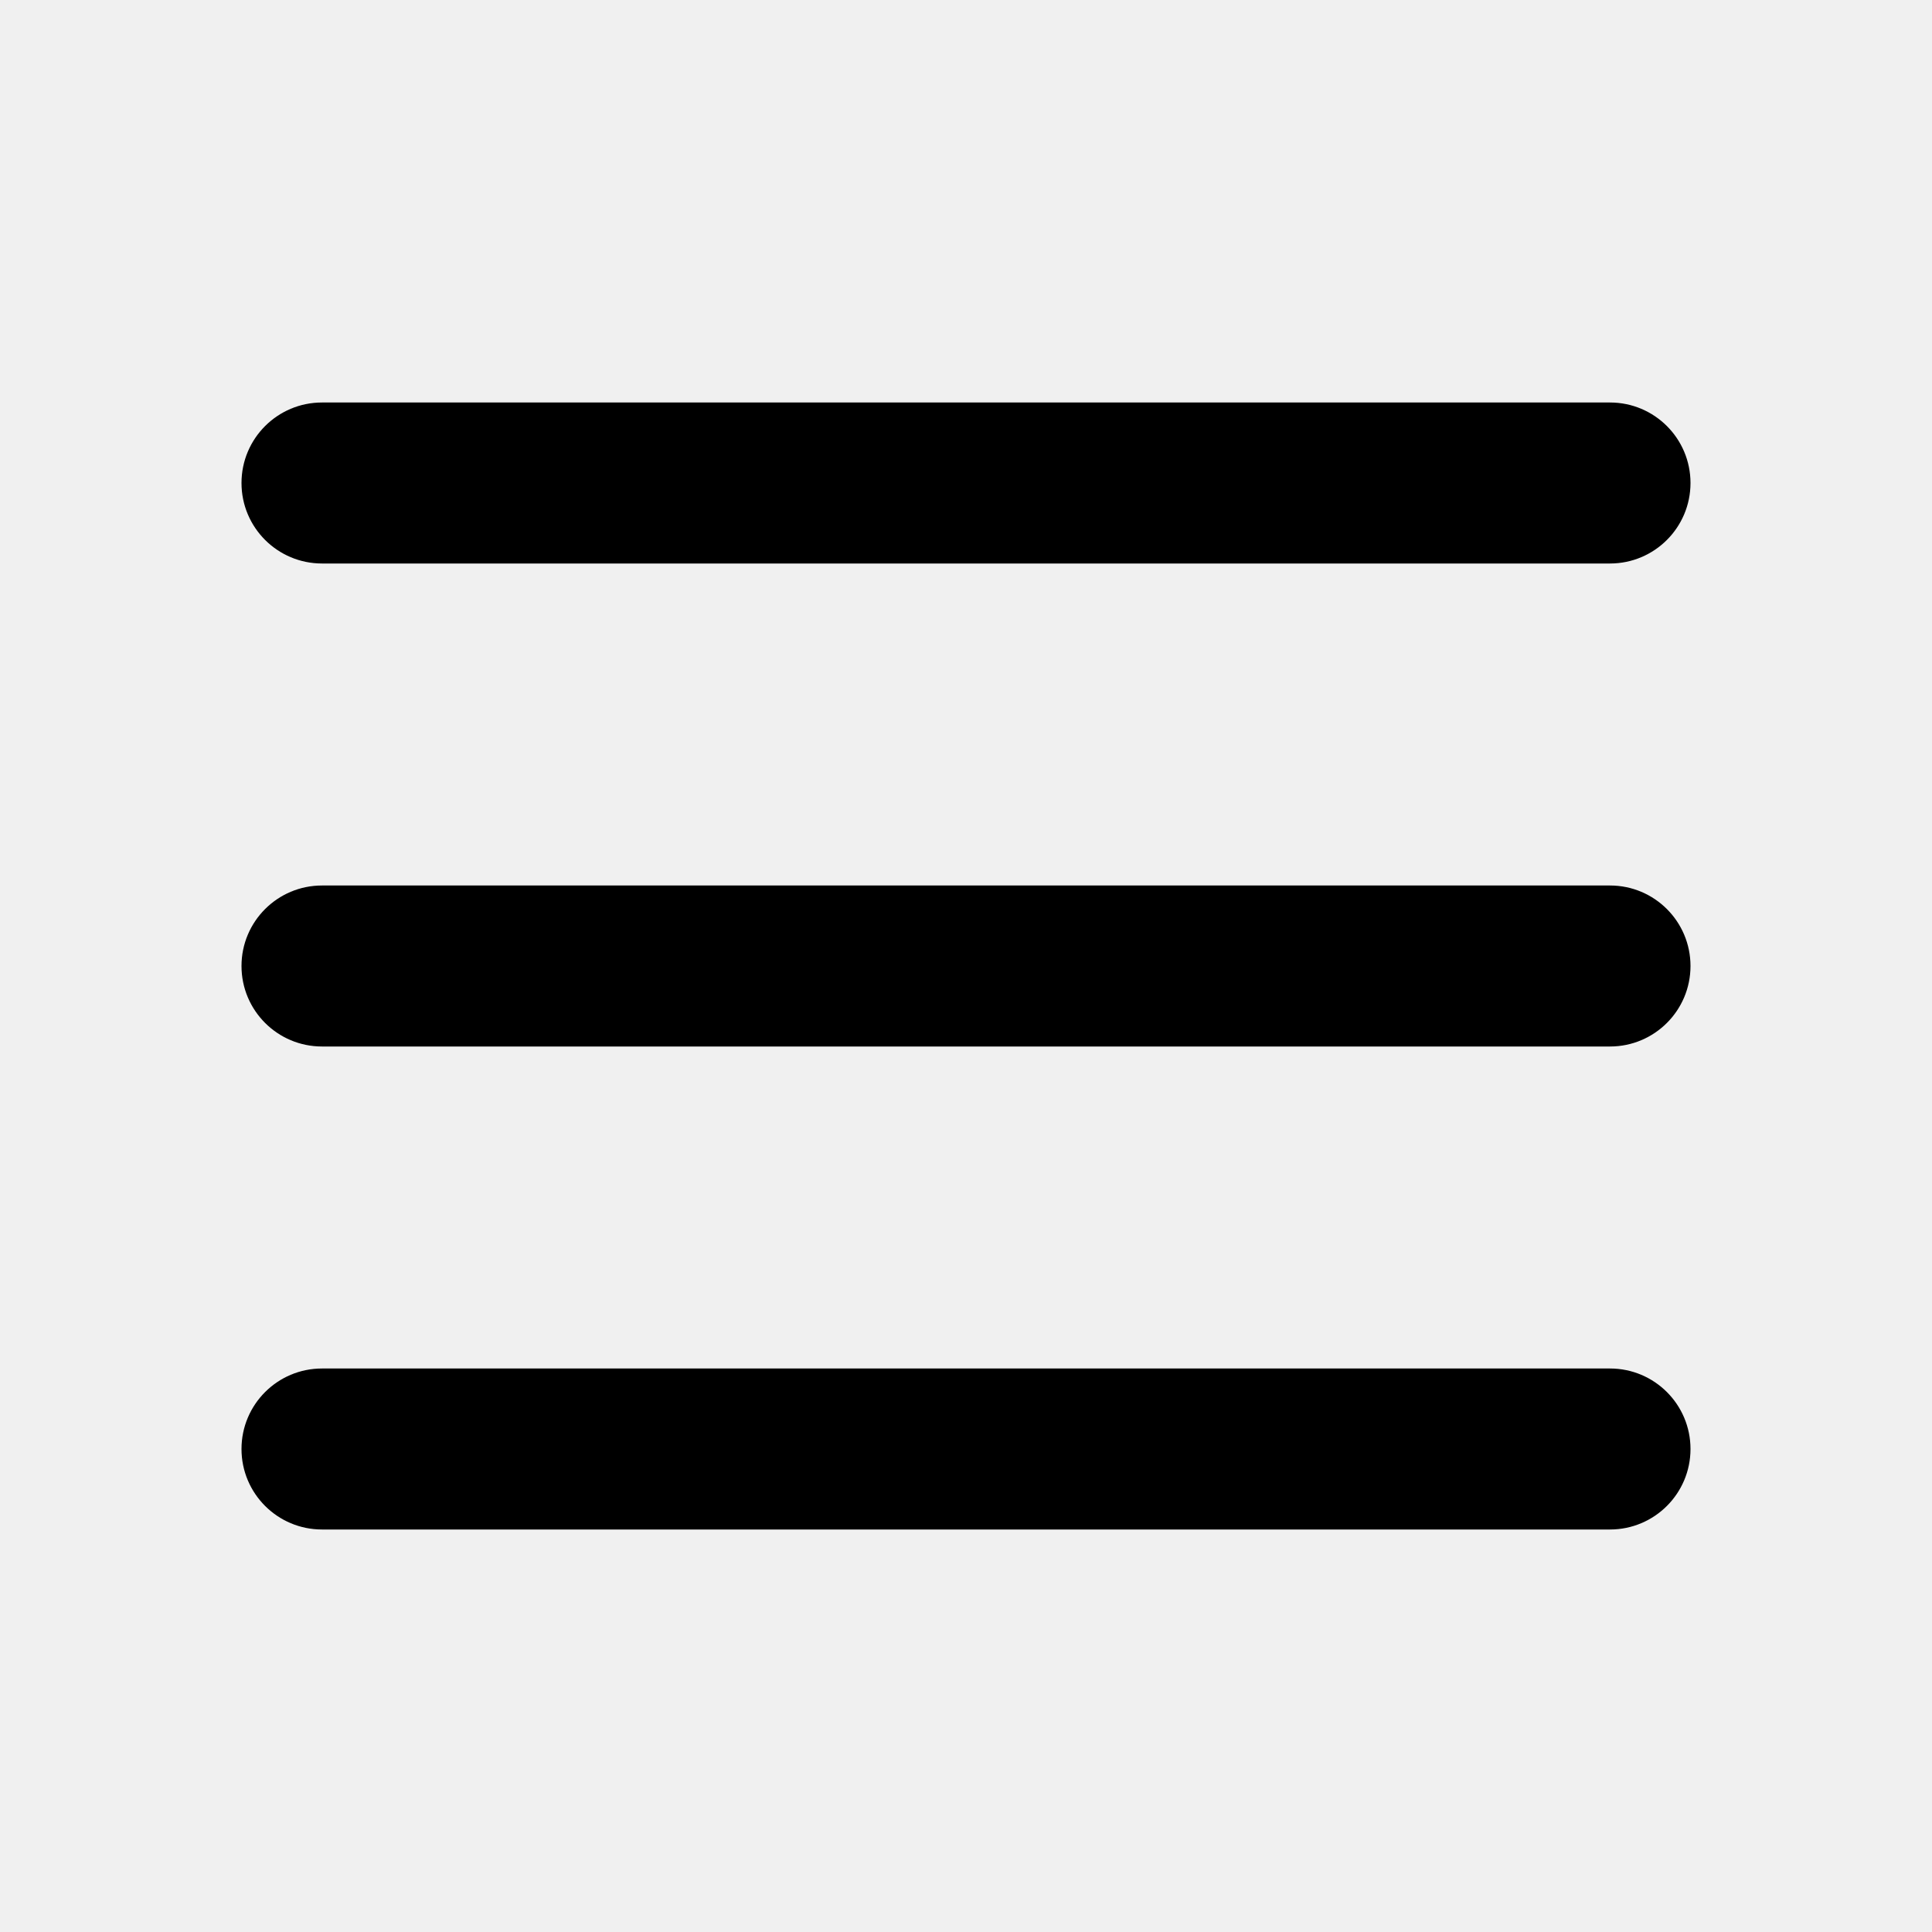
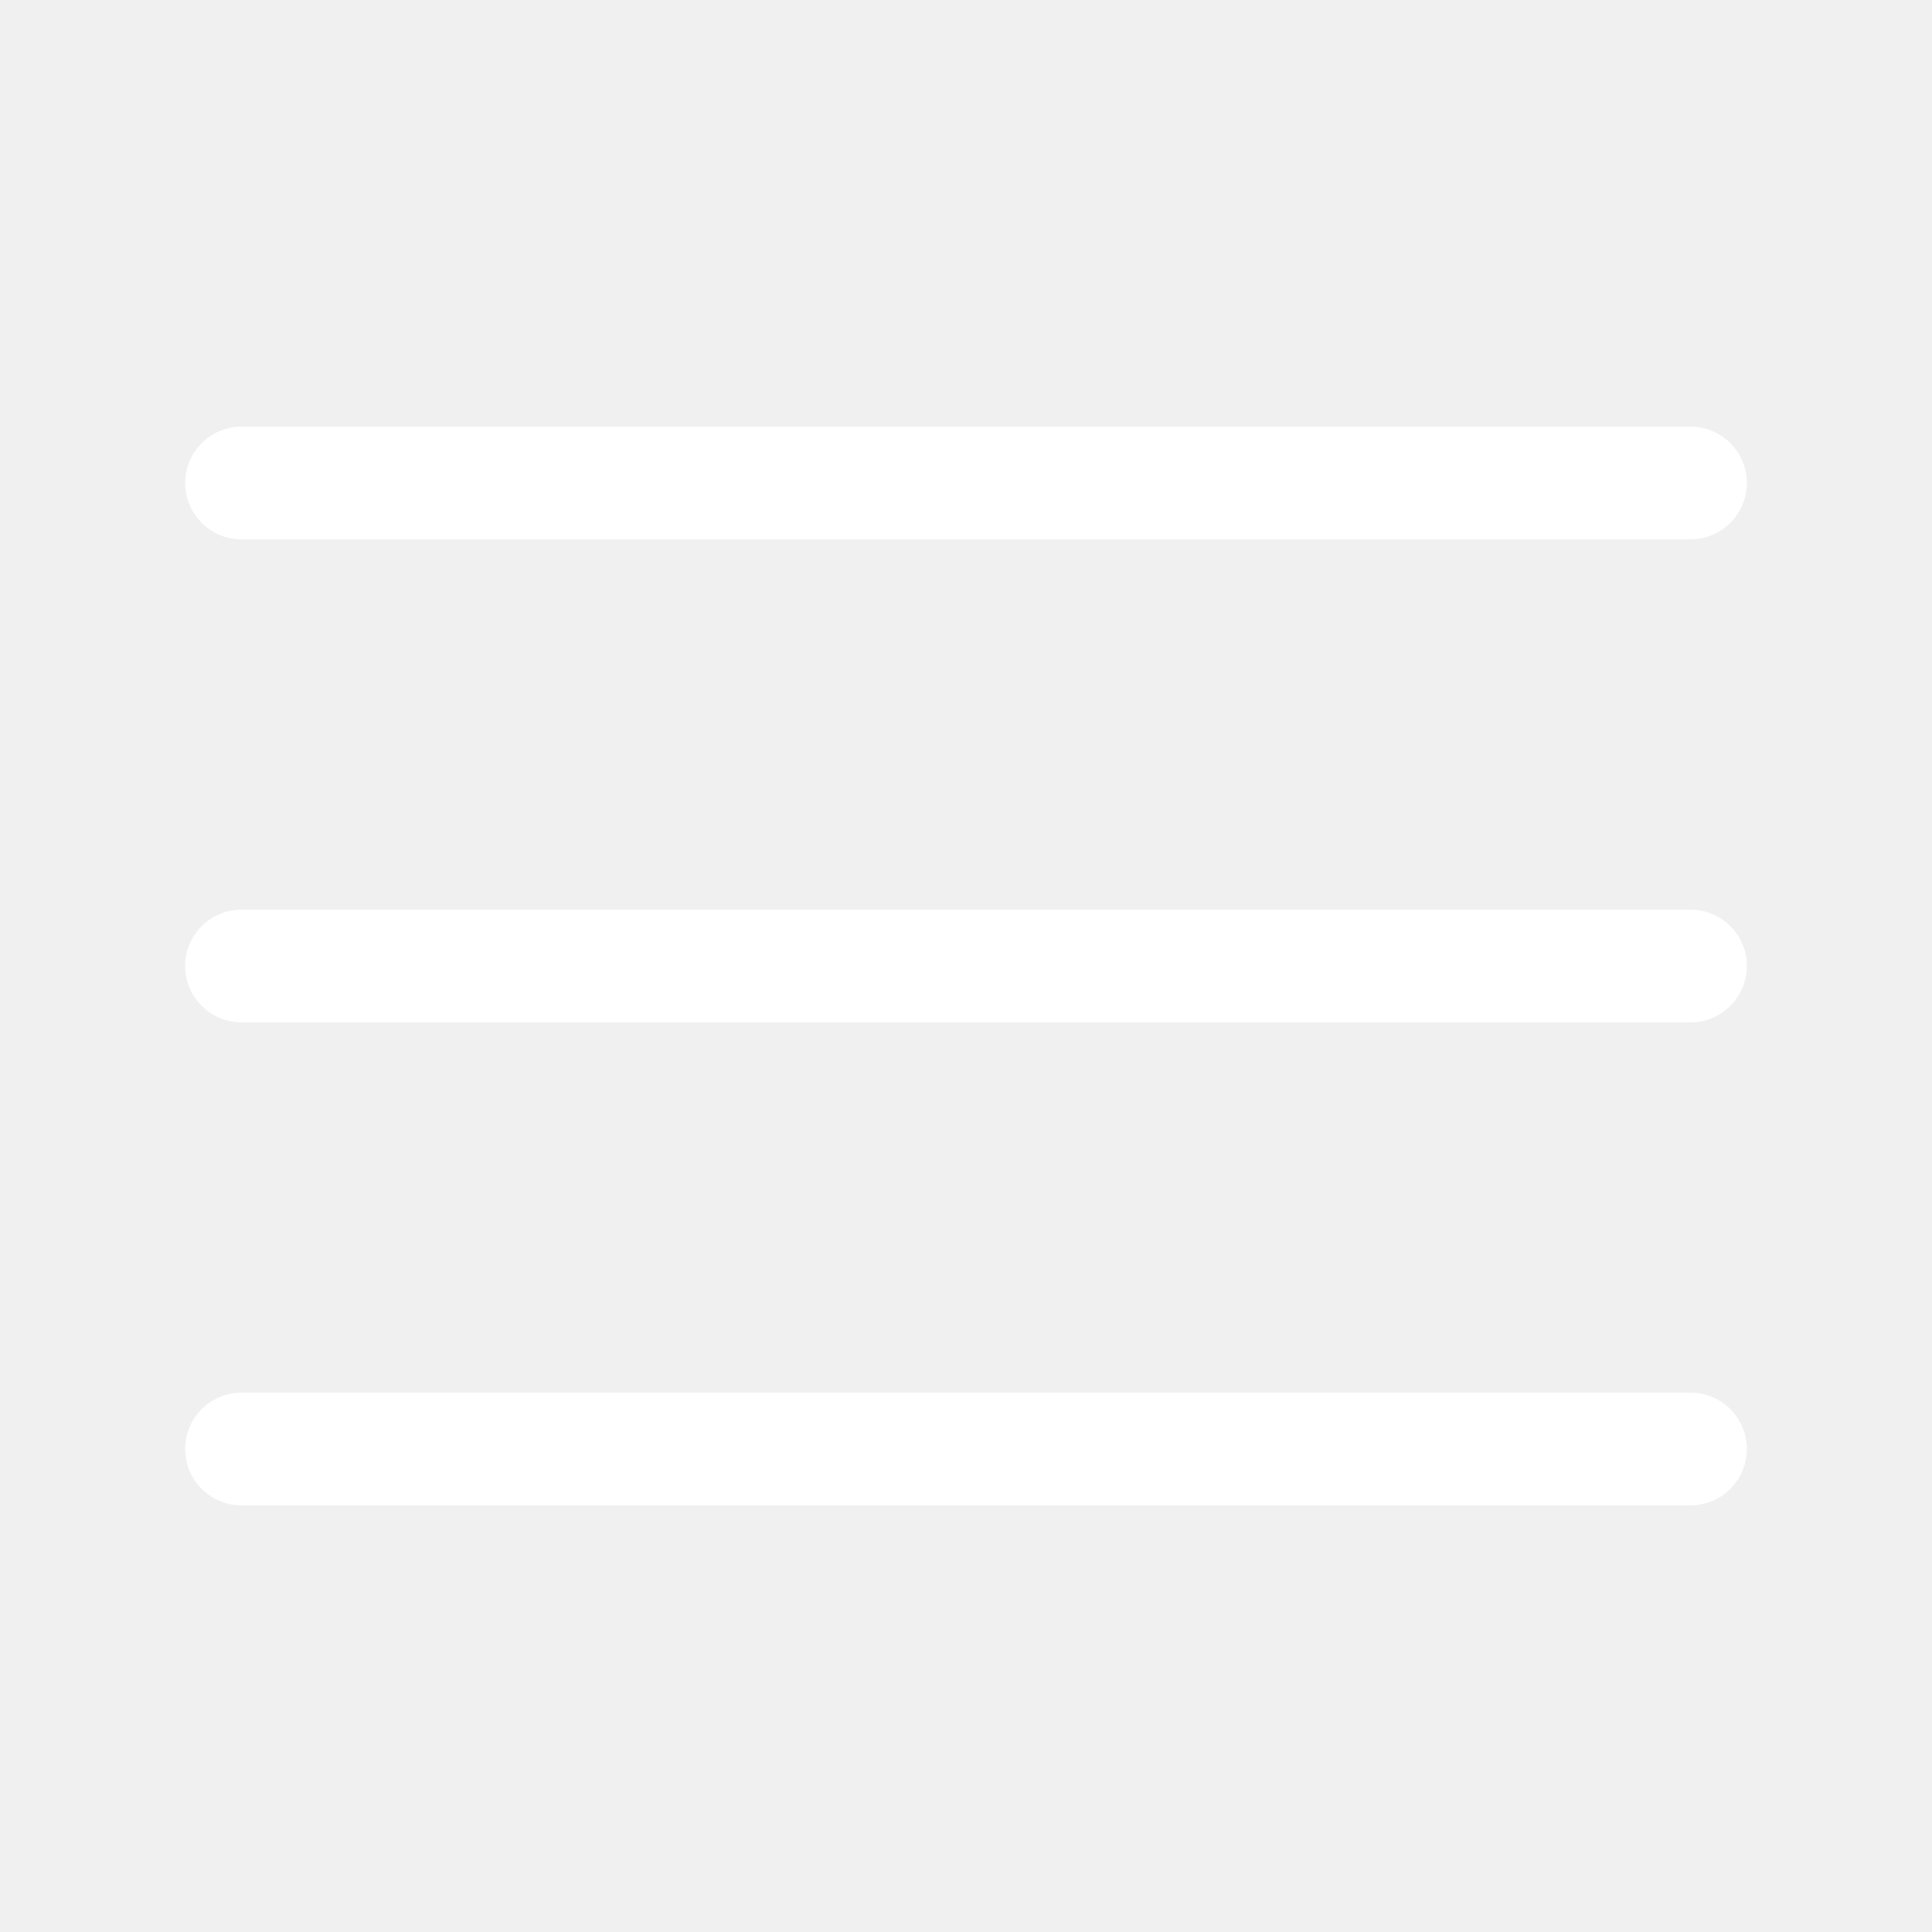
- <svg xmlns="http://www.w3.org/2000/svg" viewBox="0 0 24 24" width="24" height="24">
-   <rect x="3" y="5" width="18" height="2" rx="1" />
-   <rect x="3" y="11" width="18" height="2" rx="1" />
-   <rect x="3" y="17" width="18" height="2" rx="1" />
+ <svg xmlns="http://www.w3.org/2000/svg" width="24" height="24" viewBox="0 0 24 24" fill="none">
+   <path d="M3 12H21" stroke="white" stroke-width="1.4" stroke-linecap="round" stroke-linejoin="round" />
+   <path d="M3 6H21" stroke="white" stroke-width="1.4" stroke-linecap="round" stroke-linejoin="round" />
+   <path d="M3 18H21" stroke="white" stroke-width="1.4" stroke-linecap="round" stroke-linejoin="round" />
</svg>
